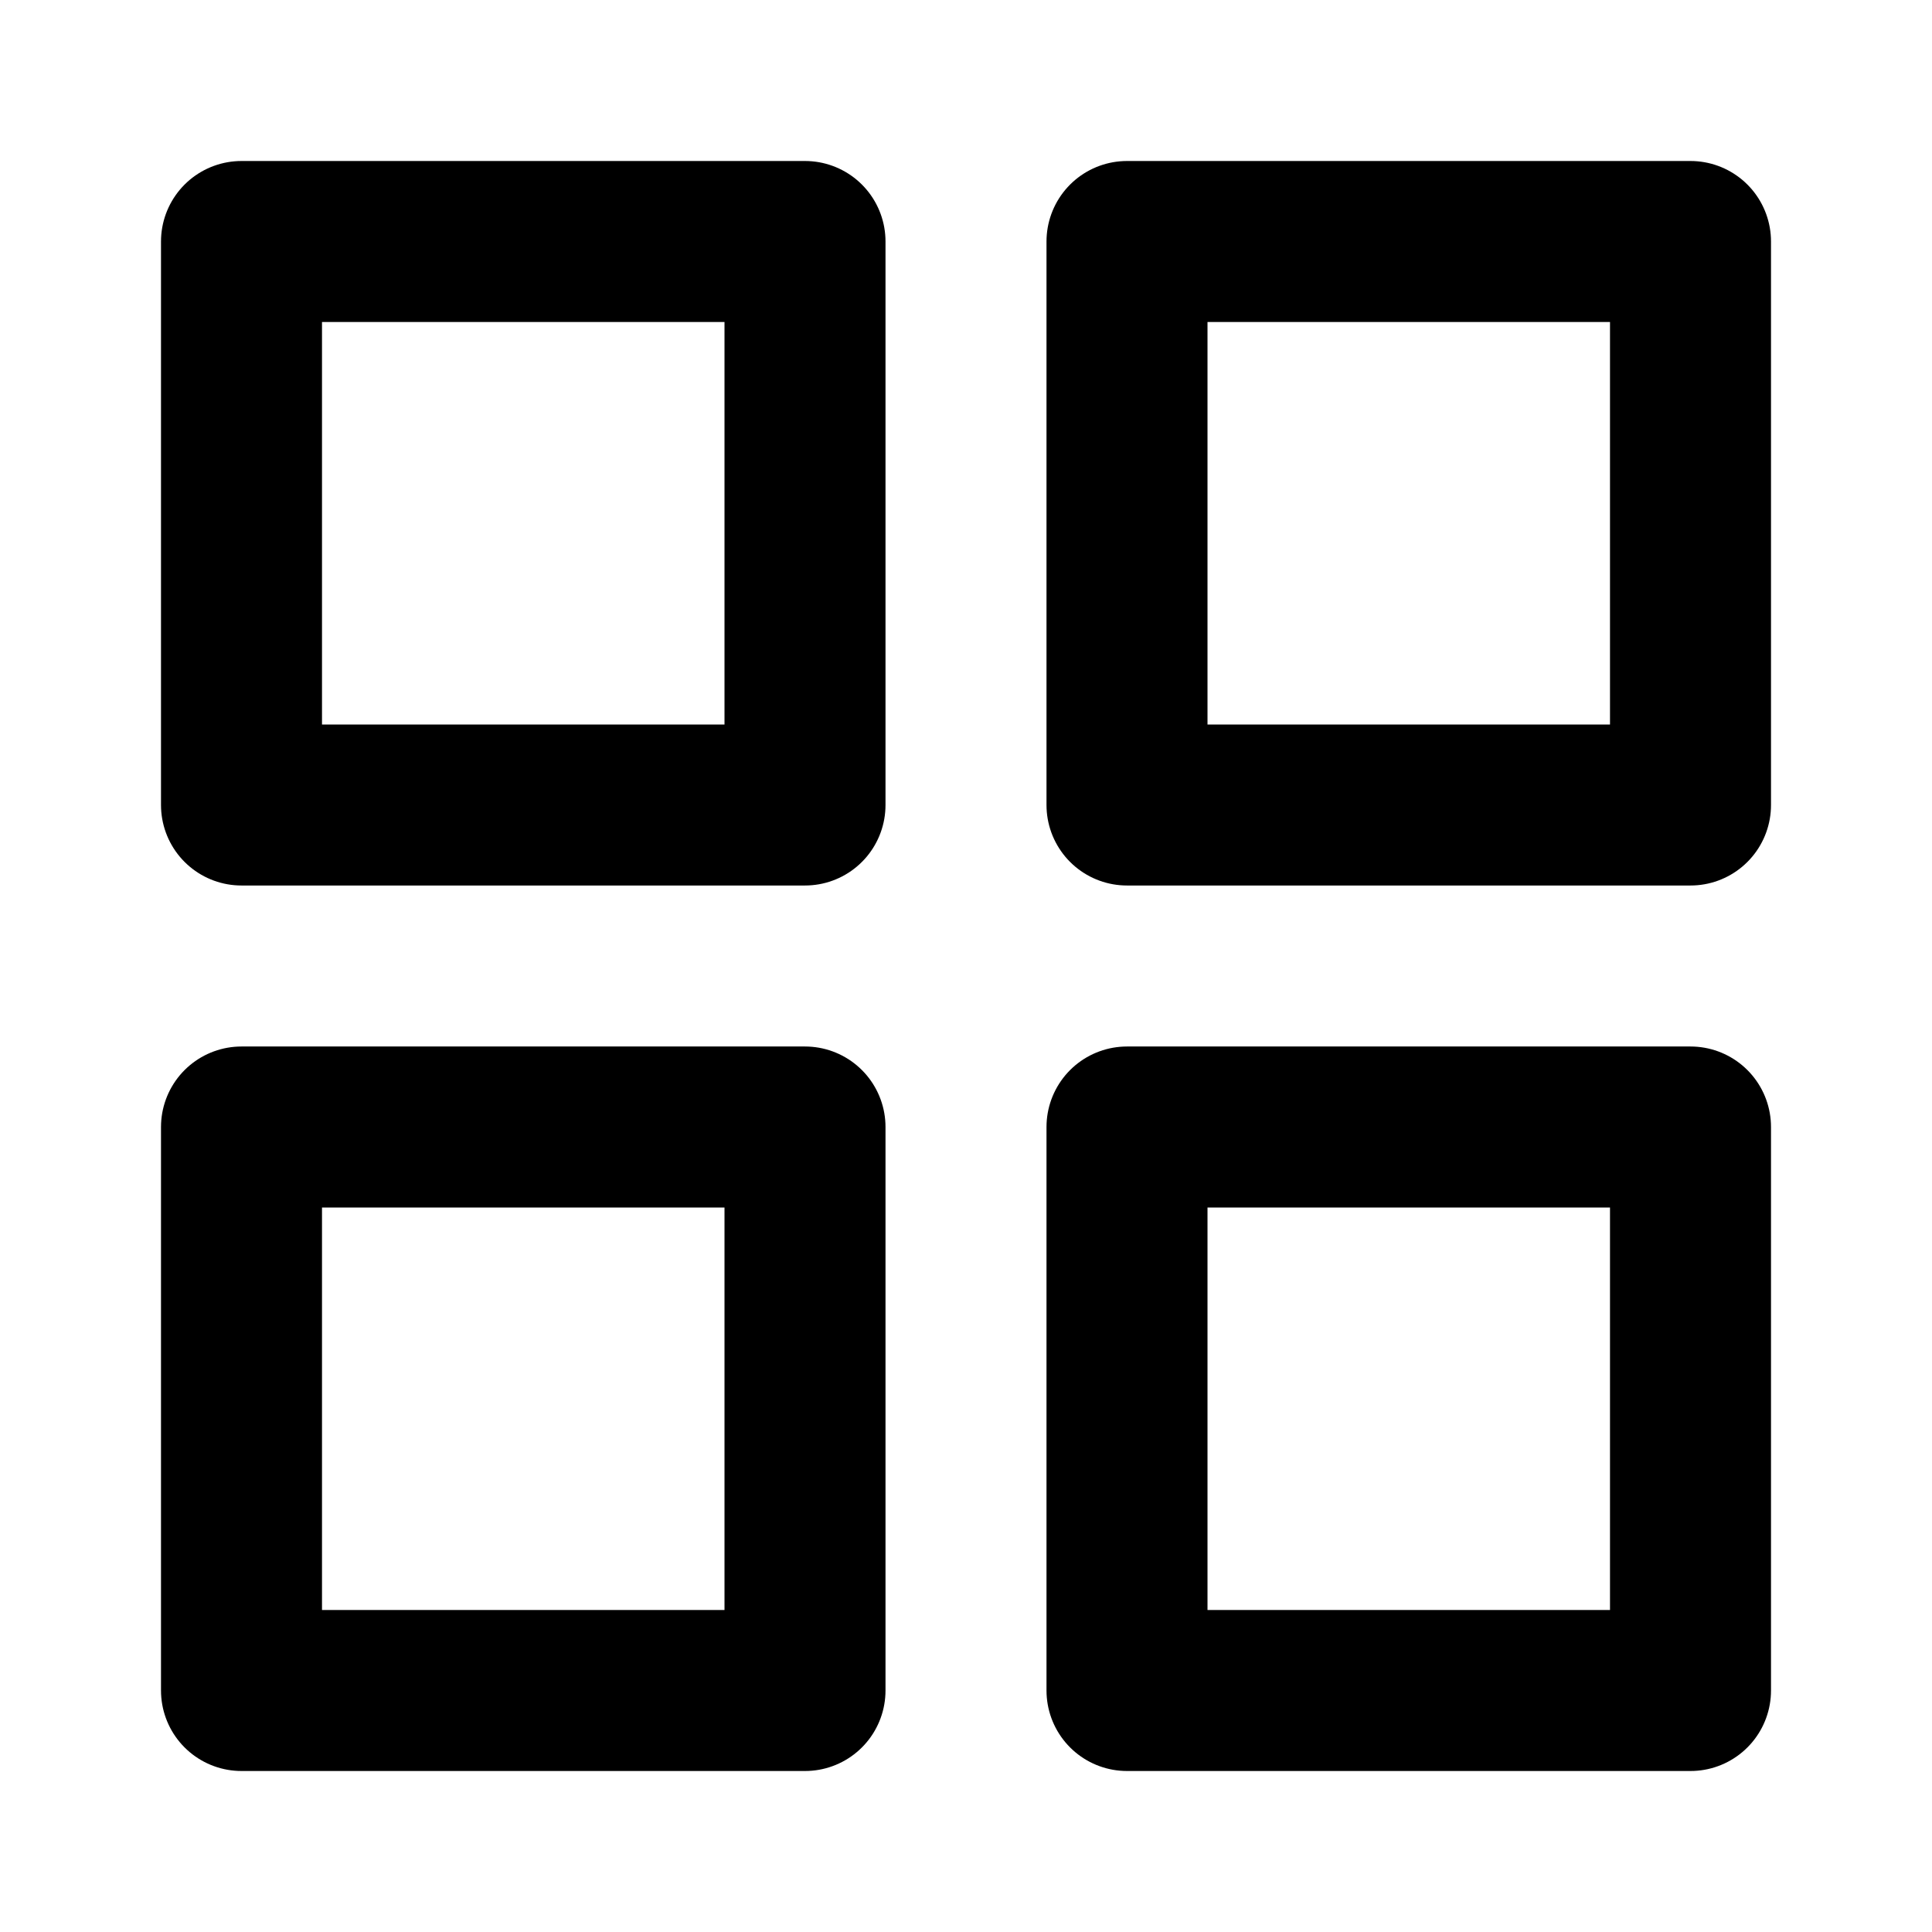
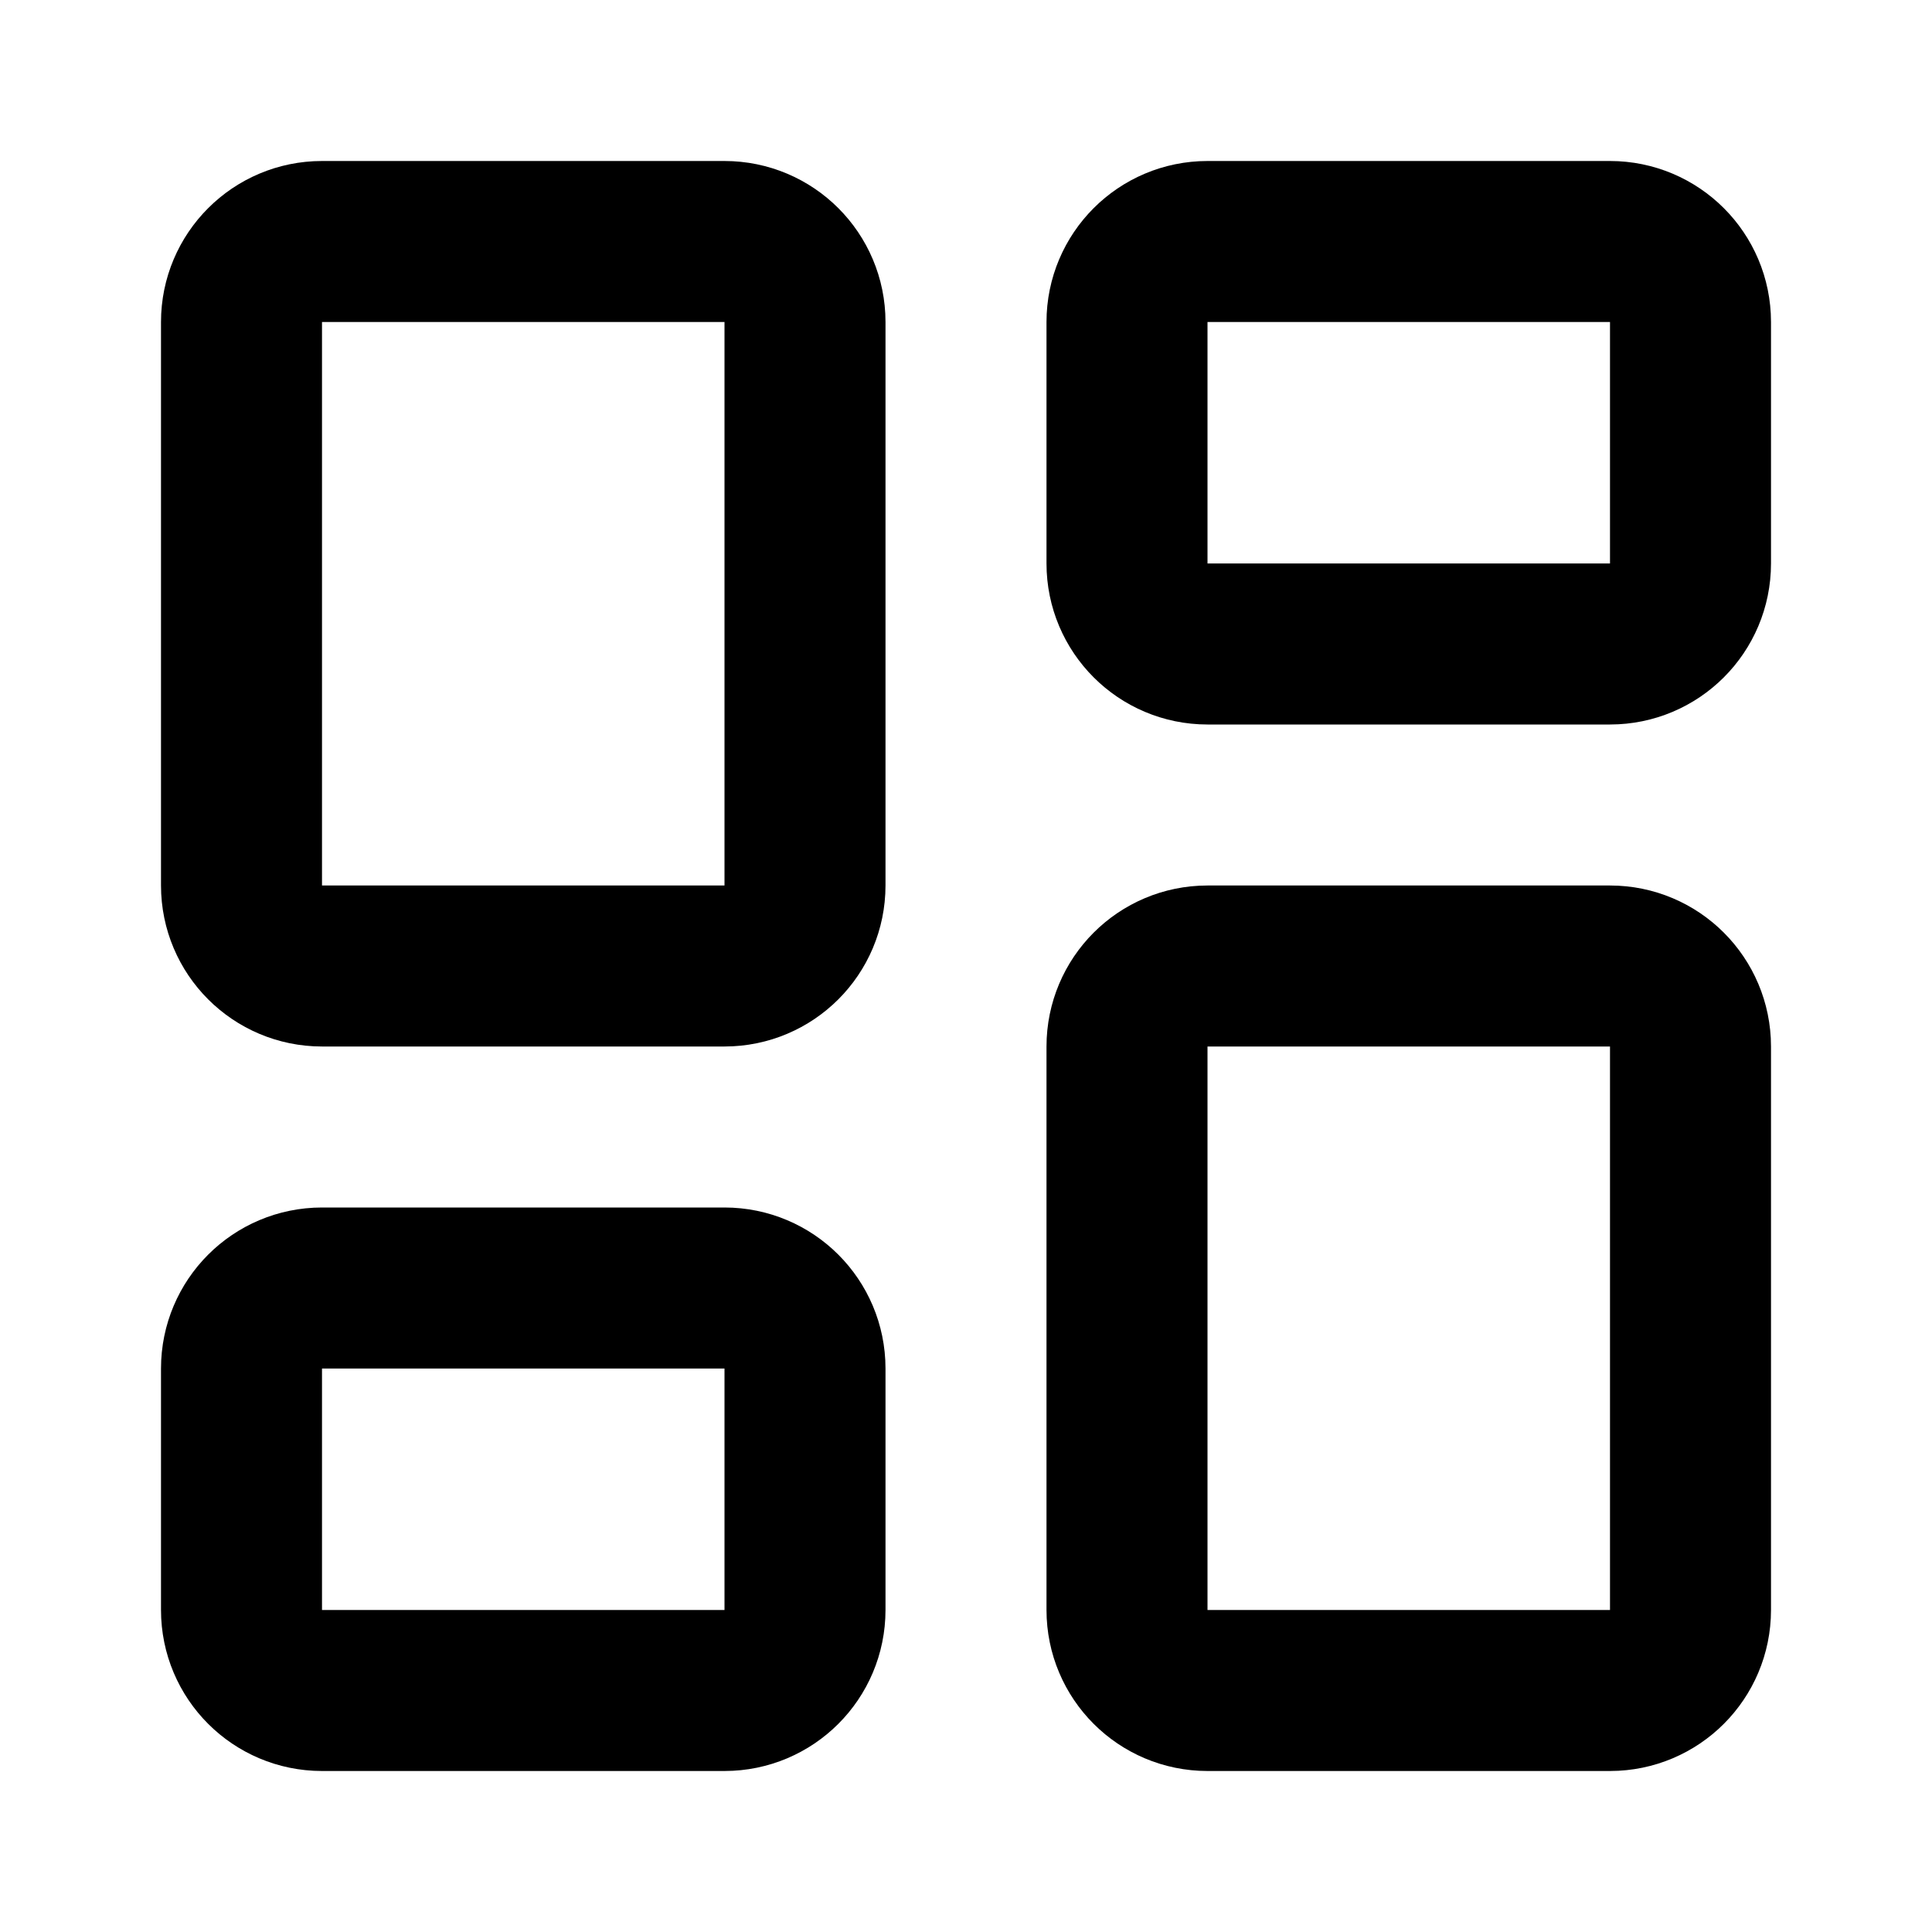
<svg xmlns="http://www.w3.org/2000/svg" viewBox="0 0 24 24">
-   <rect x="3" y="3" width="7" height="7" fill="none" stroke="#000" stroke-width="2" stroke-linejoin="round" />
-   <rect x="14" y="3" width="7" height="7" fill="none" stroke="#000" stroke-width="2" stroke-linejoin="round" />
-   <rect x="3" y="14" width="7" height="7" fill="none" stroke="#000" stroke-width="2" stroke-linejoin="round" />
-   <rect x="14" y="14" width="7" height="7" fill="none" stroke="#000" stroke-width="2" stroke-linejoin="round" />
+   <g fill="none" stroke="#000" stroke-width="2" stroke-linecap="round" stroke-linejoin="round">
+     <rect x="3" y="3" width="7" height="9" rx="1" />
+     <rect x="14" y="3" width="7" height="5" rx="1" />
+     <rect x="14" y="12" width="7" height="9" rx="1" />
+     <rect x="3" y="16" width="7" height="5" rx="1" />
+   </g>
</svg>
